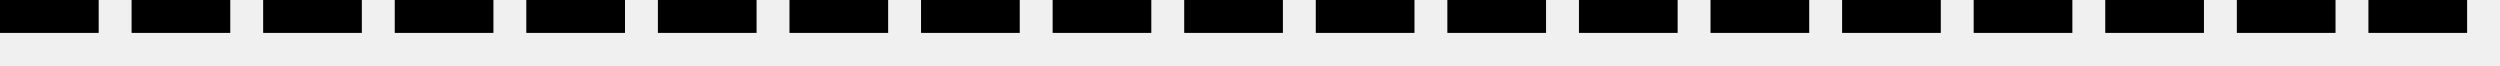
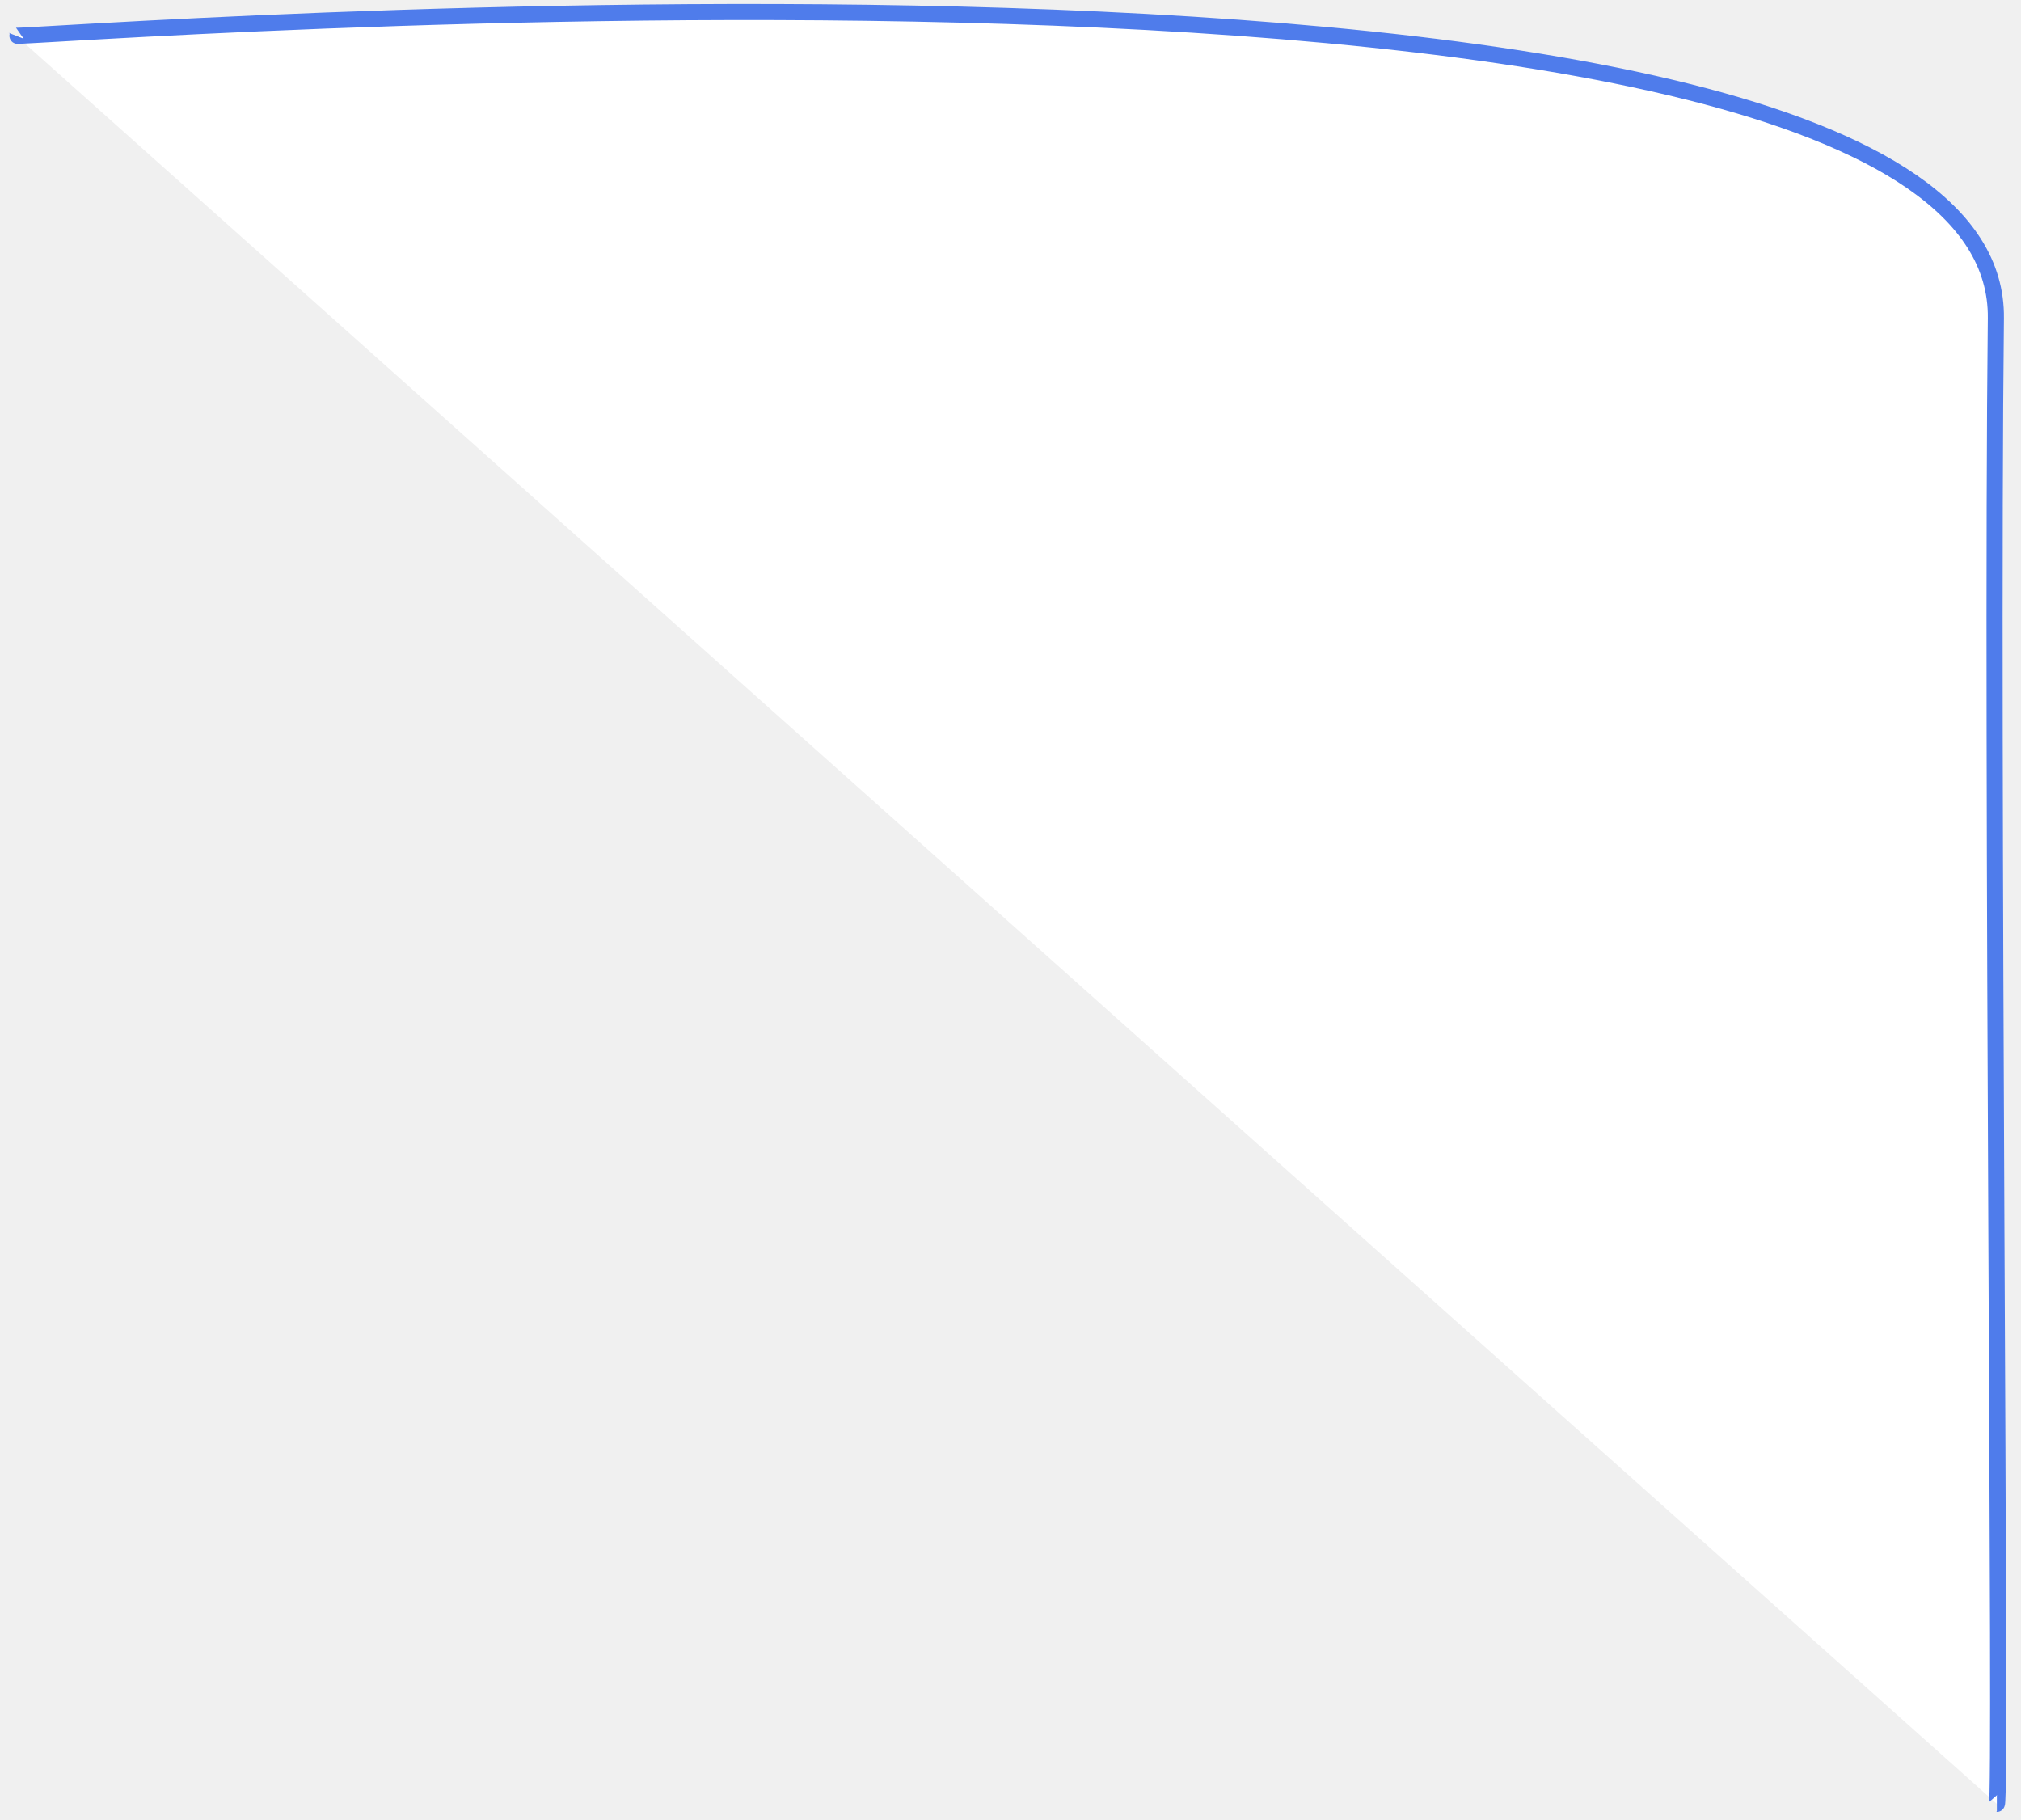
- <svg xmlns="http://www.w3.org/2000/svg" version="1.1" width="76px" height="2px">
-   <g transform="matrix(1 0 0 1 -1527 -282 )">
-     <path d="M 1527 282.5  L 1602 282.5  " stroke-width="1" stroke-dasharray="3,1" stroke="#000000" fill="none" />
+ <svg xmlns="http://www.w3.org/2000/svg" version="1.1" width="251px" height="226px">
+   <g transform="matrix(1 0 0 1 -828 -340 )">
+     <path d="M 1 3.437  L 247 223  C 247.606 223  246.273 92.291  246.879 38.511  C 247.485 -15.269  0.818 3.905  1 3.437  Z " fill-rule="nonzero" fill="#ffffff" stroke="none" transform="matrix(1 0 0 1 829 341 )" />
+     <path d="M 247 223  C 247.606 223  246.273 92.291  246.879 38.511  C 247.485 -15.269  0.818 3.905  1 3.437  " stroke-width="2" stroke="#4f7ceb" fill="none" transform="matrix(1 0 0 1 829 341 )" />
  </g>
</svg>
